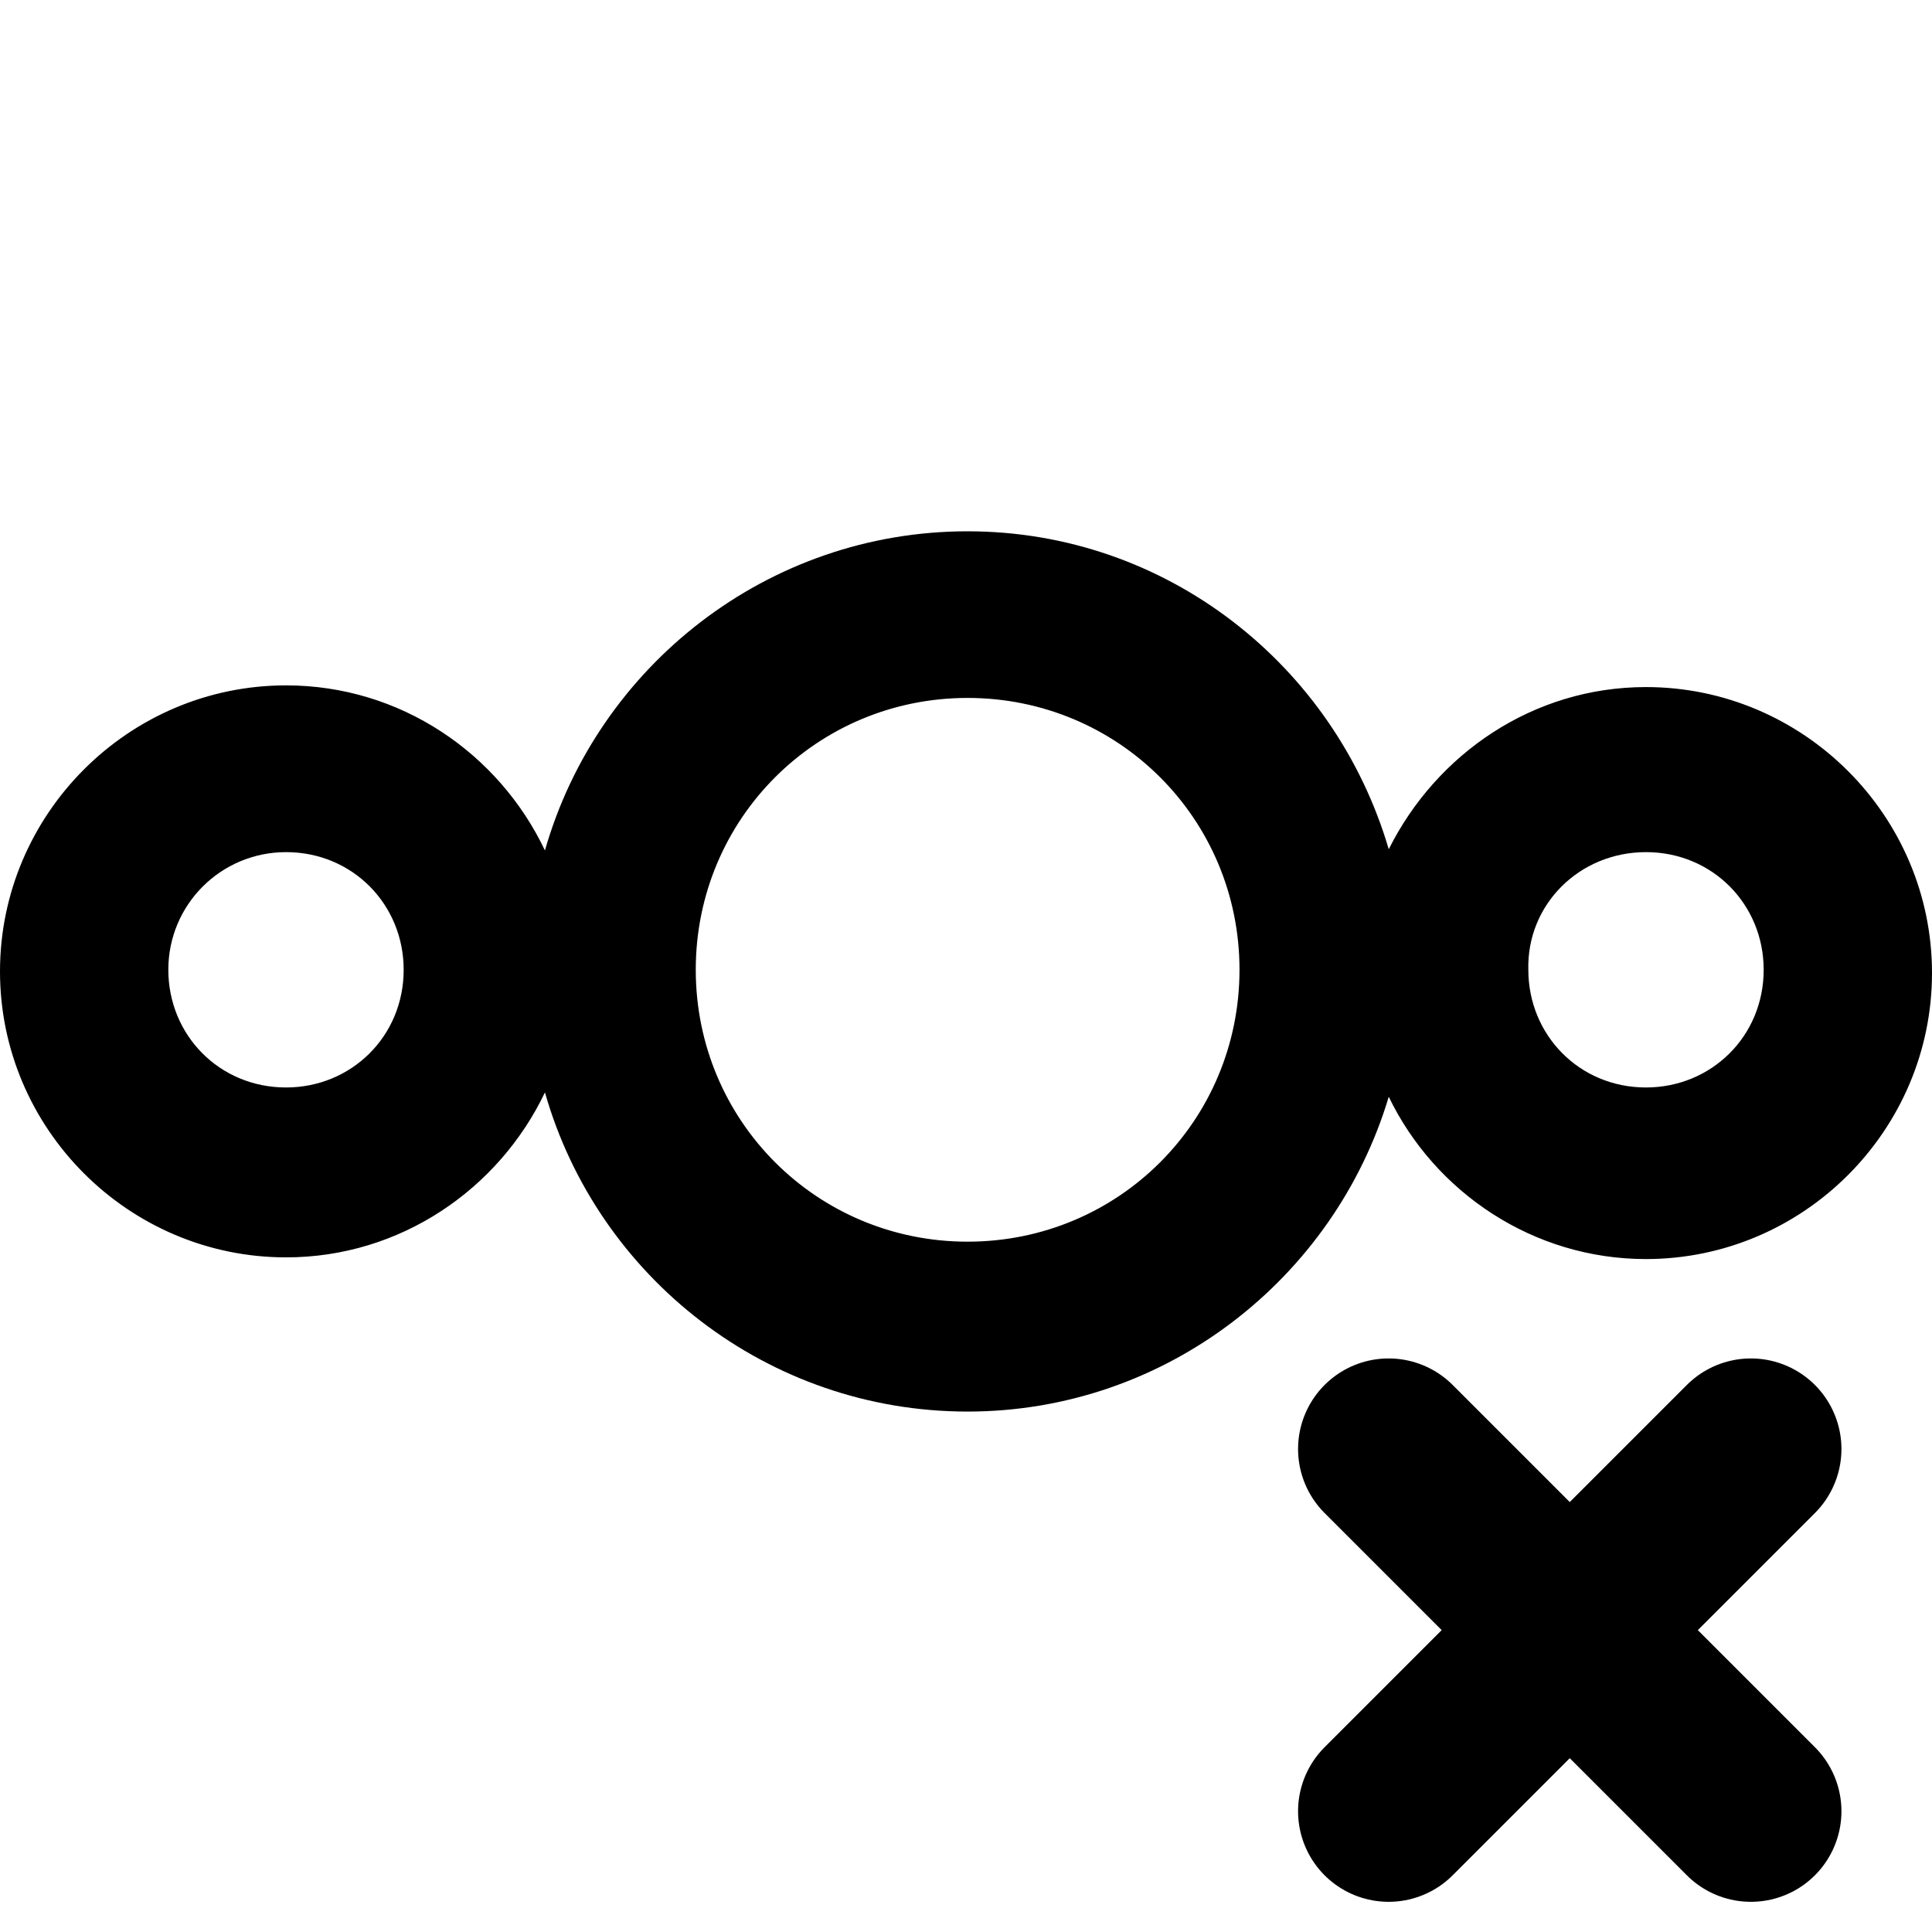
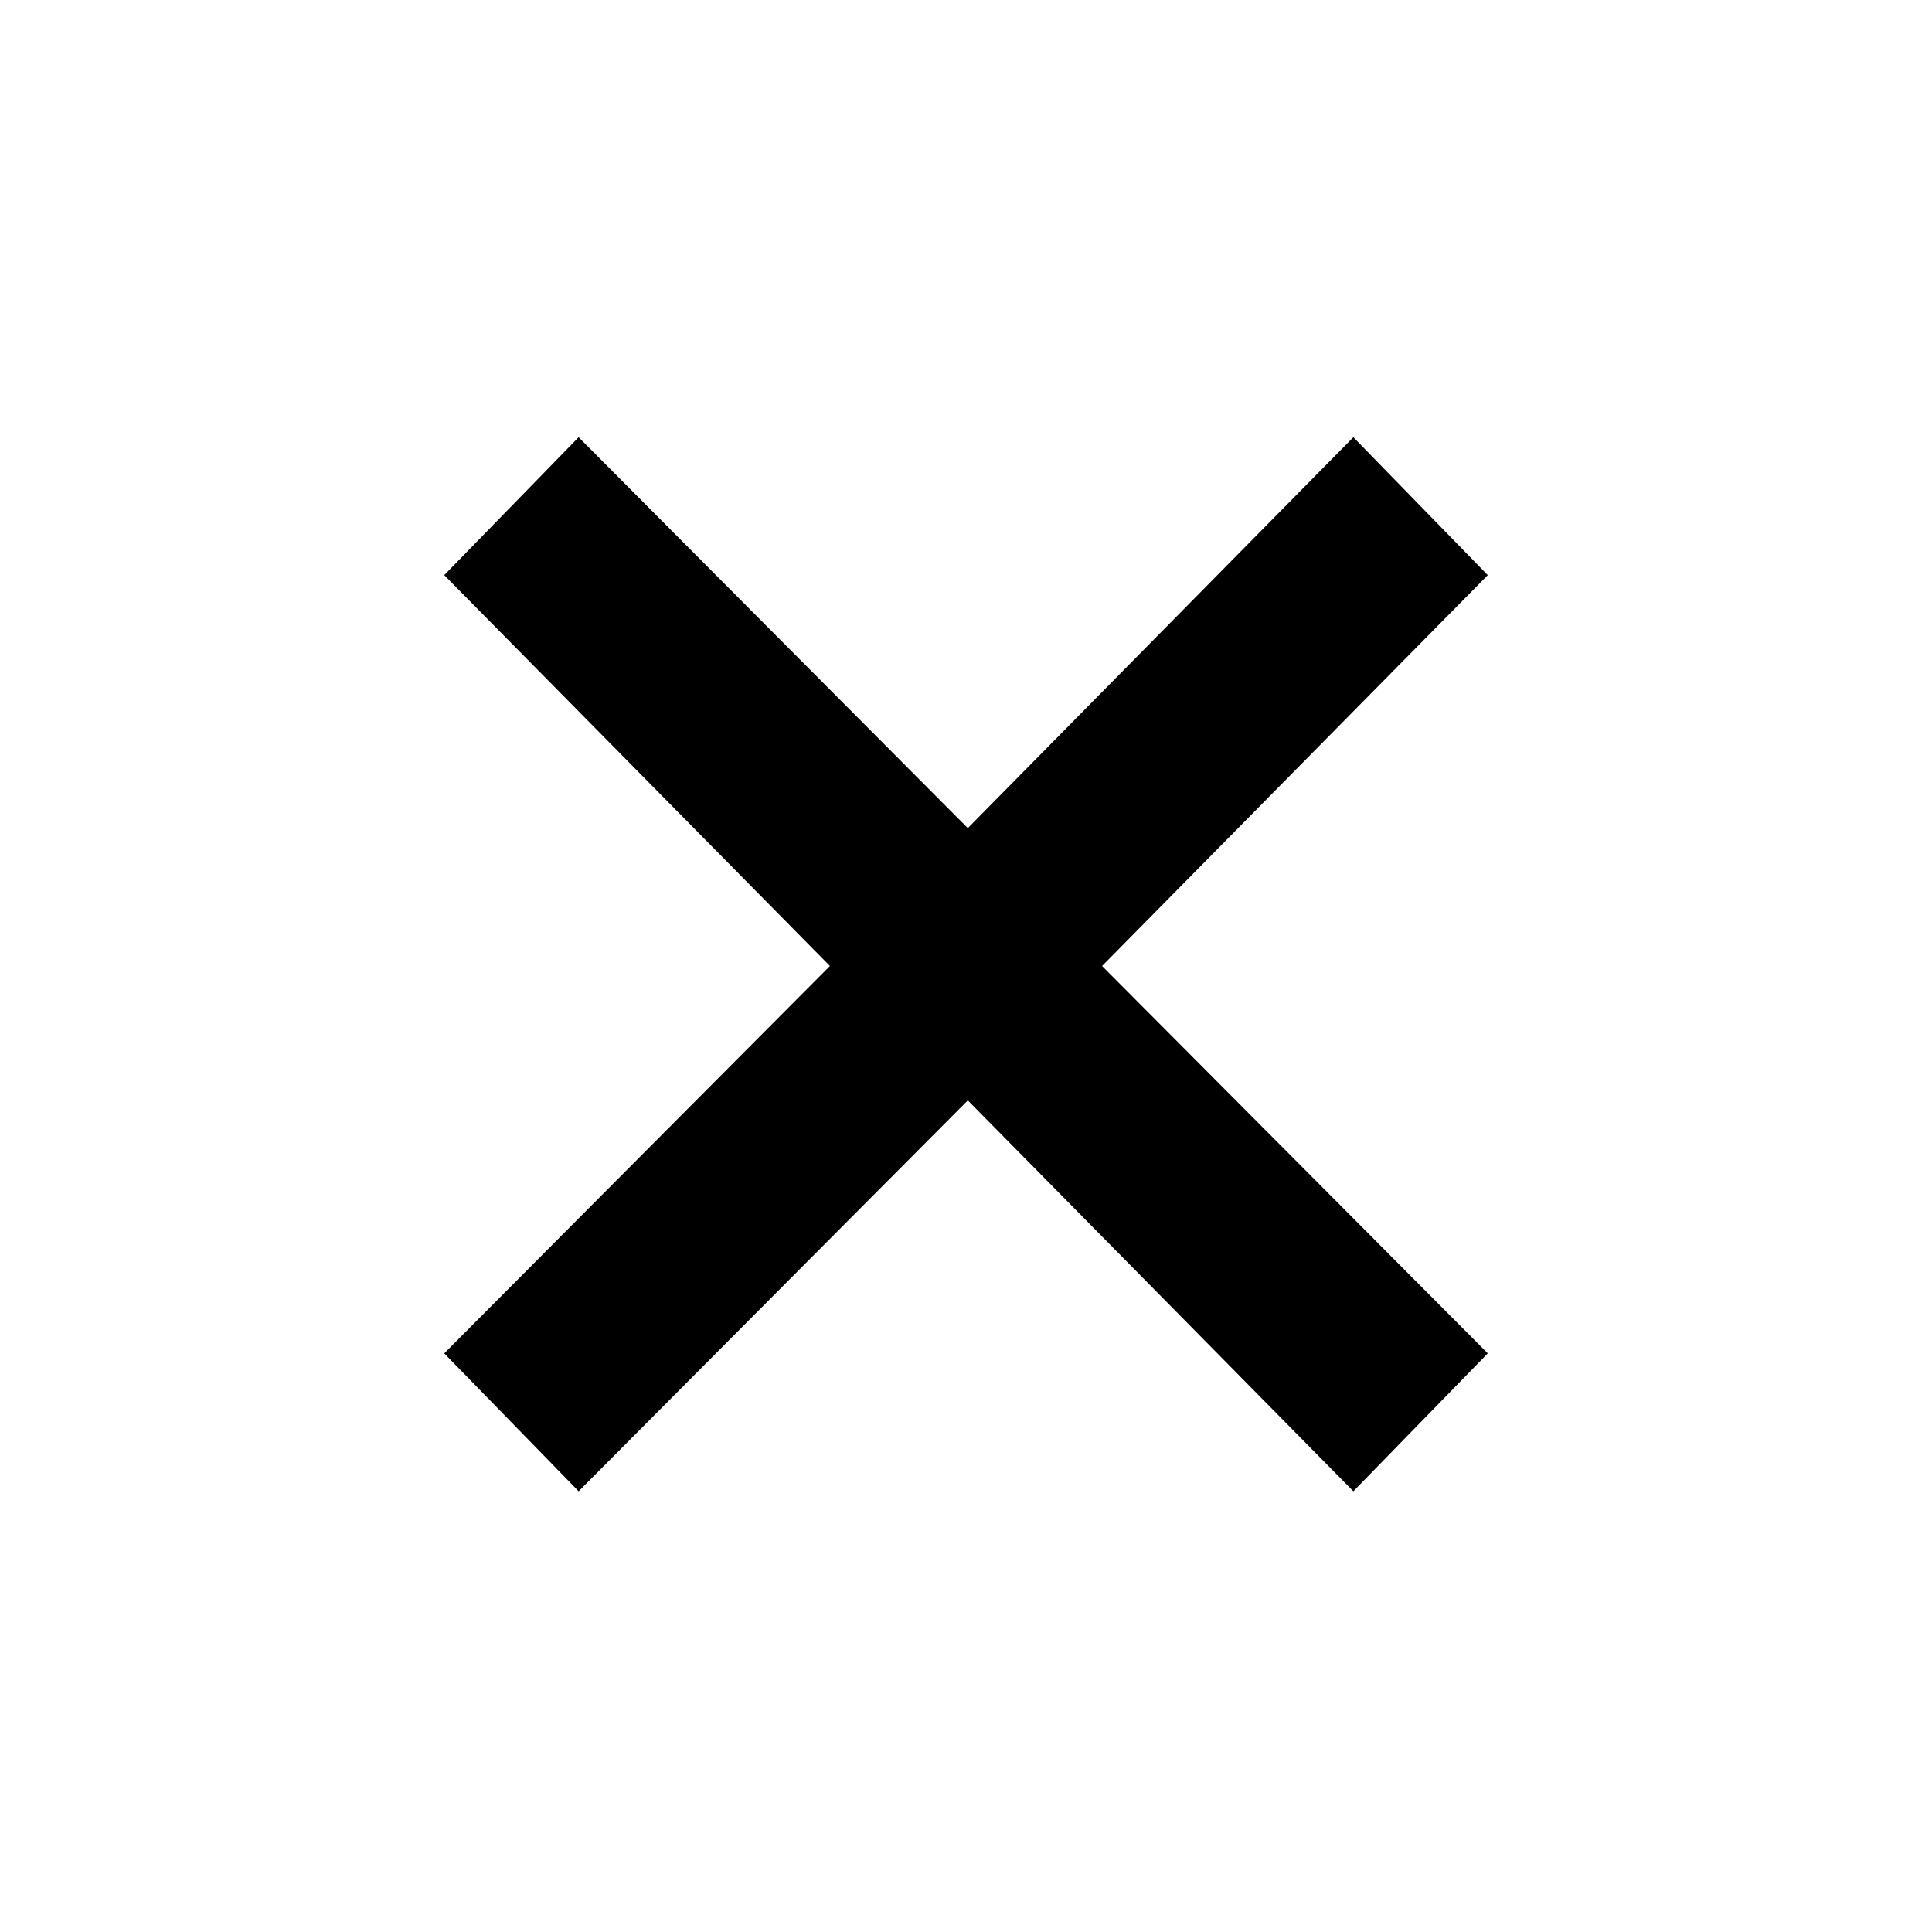
<svg xmlns="http://www.w3.org/2000/svg" width="16" height="16" viewBox="0 0 16 16">
-   <g fill="none">
-     <path fill="#000" d="M8.013,0 C6.355,0 4.948,1.119 4.513,2.643 C4.131,1.839 3.317,1.276 2.369,1.276 C1.065,1.276 0,2.342 0,3.645 C0,4.948 1.065,6.013 2.369,6.013 C3.317,6.013 4.131,5.447 4.513,4.647 C4.948,6.174 6.355,7.29 8.013,7.29 C9.658,7.29 11.052,6.184 11.501,4.683 C11.883,5.474 12.697,6.027 13.631,6.027 C14.935,6.027 16,4.961 16,3.658 C16,2.355 14.935,1.29 13.631,1.29 C12.697,1.29 11.896,1.843 11.501,2.633 C11.052,1.106 9.658,0 8.013,0 Z M8.013,1.38 C9.263,1.38 10.265,2.382 10.265,3.631 C10.265,4.881 9.263,5.883 8.013,5.883 C6.764,5.883 5.762,4.881 5.762,3.631 C5.762,2.382 6.764,1.38 8.013,1.38 Z M2.369,2.657 C2.921,2.657 3.343,3.092 3.343,3.631 C3.343,4.184 2.908,4.606 2.369,4.606 C1.816,4.606 1.394,4.171 1.394,3.631 C1.394,3.092 1.829,2.657 2.369,2.657 Z M13.631,2.657 C14.184,2.657 14.606,3.092 14.606,3.631 C14.606,4.184 14.171,4.606 13.631,4.606 C13.079,4.606 12.657,4.171 12.657,3.631 C12.643,3.092 13.079,2.657 13.631,2.657 Z" transform="translate(0 4.4)" />
-     <path stroke="#000" stroke-linecap="round" stroke-width="1.5" d="M14.5,12 L11.5,15 M11.5,12 L14.5,15" />
-   </g>
+   <polygon points="4.792 12.35 3.679 11.208 6.873 8 3.679 4.763 4.792 3.621 8.015 6.858 11.208 3.621 12.321 4.763 9.127 8 12.321 11.208 11.208 12.35 8.015 9.113" />
</svg>
